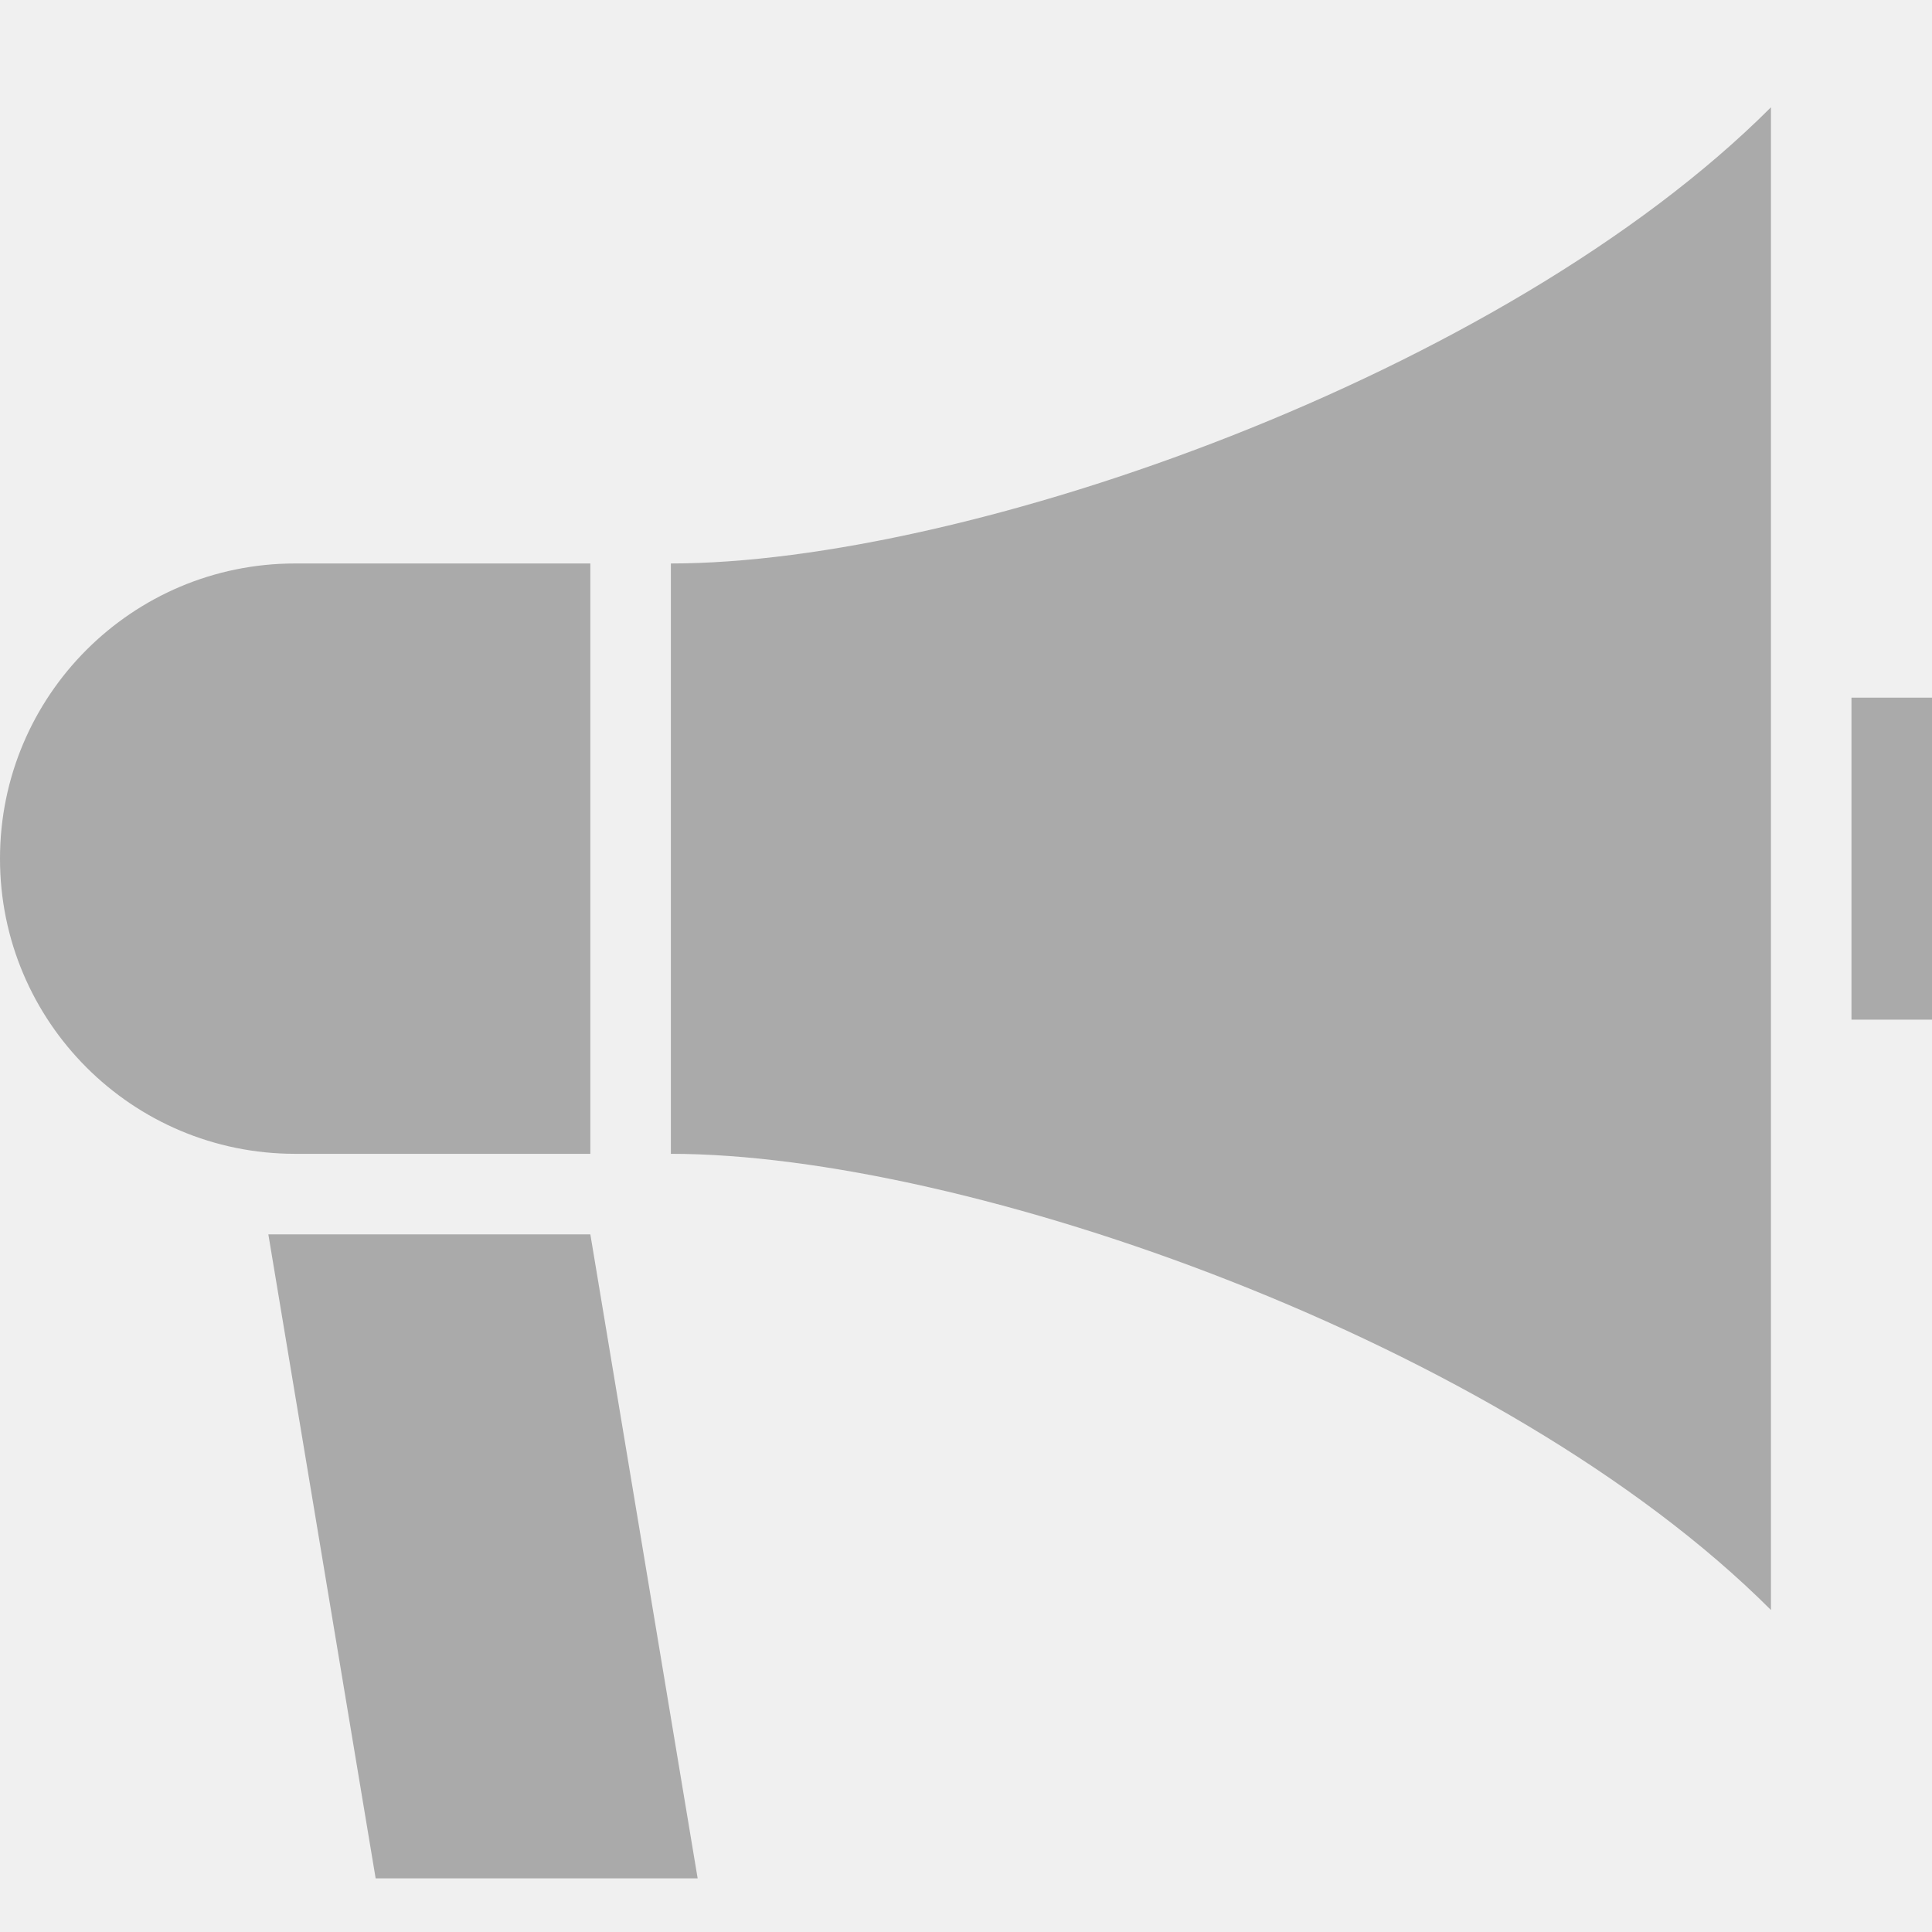
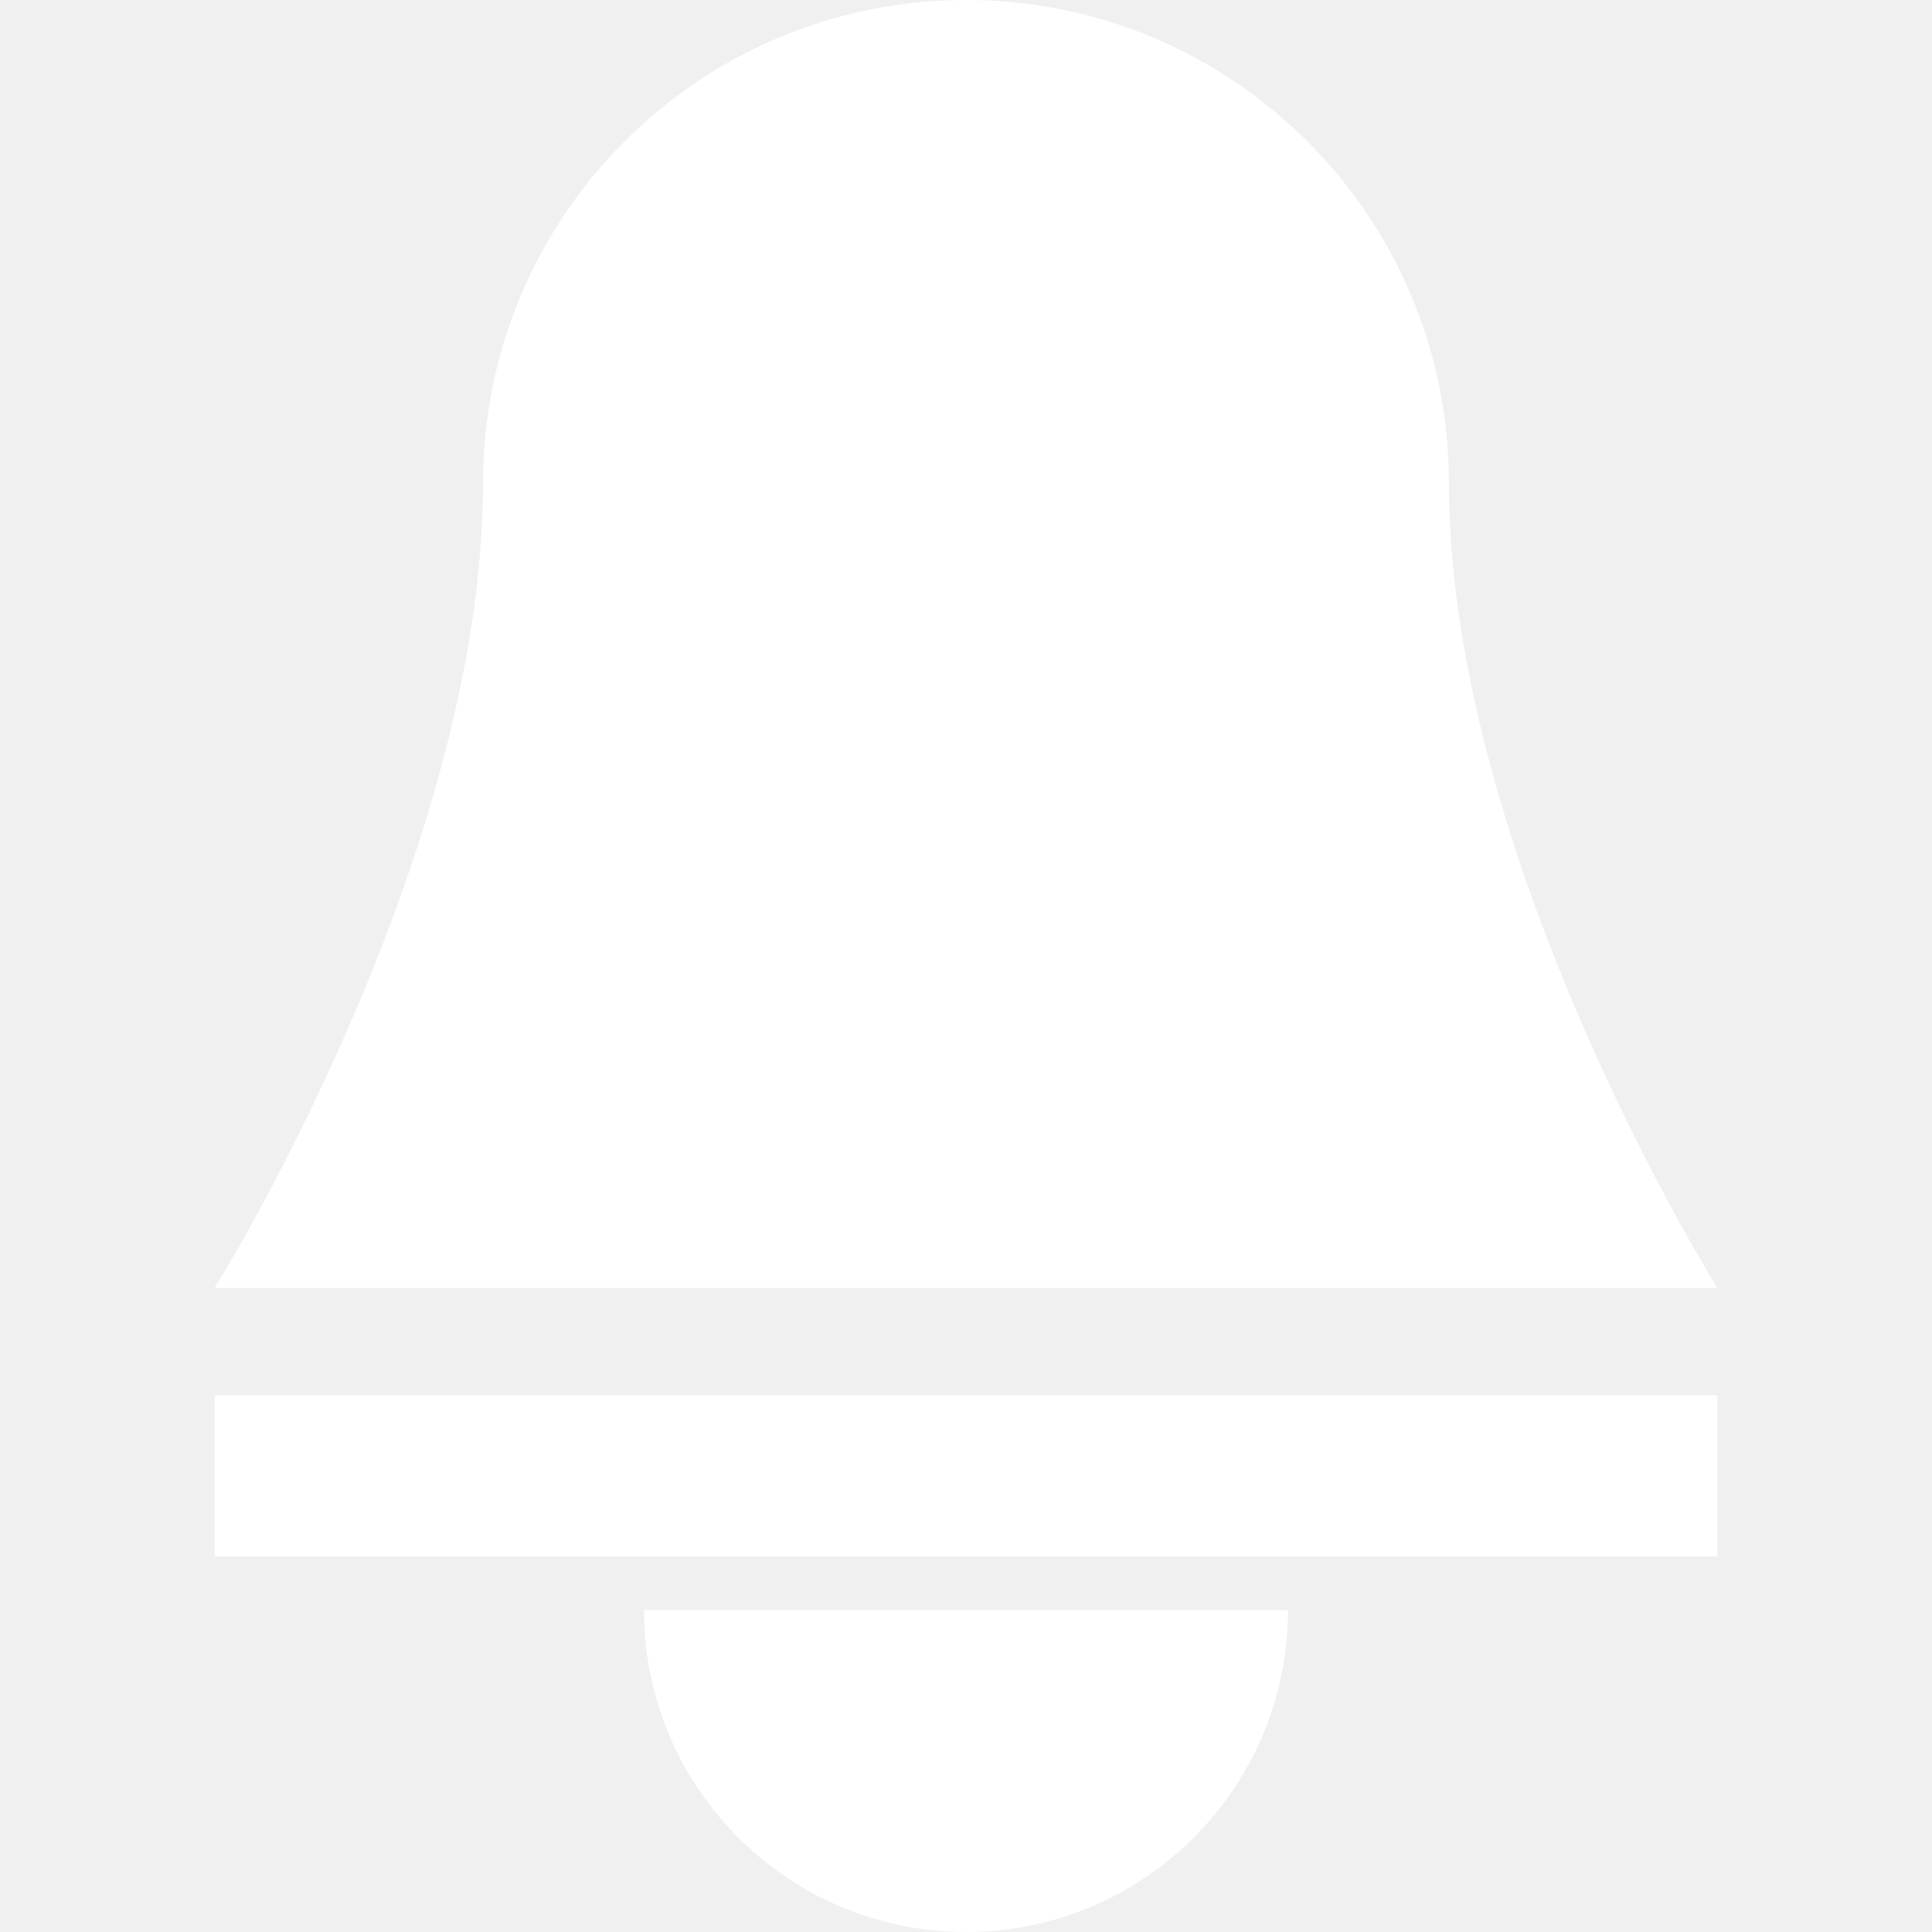
<svg xmlns="http://www.w3.org/2000/svg" width="72" height="72" viewBox="0 0 19.05 19.05" version="1.1" id="svg5">
  <defs id="defs2" />
  <g id="layer1">
-     <path style="fill:#aaaaaa;stroke-width:0.529;stroke-linejoin:bevel;fill-opacity:1" d="M 6.615,5.556 C 9.525,5.556 14.817,3.704 17.462,1.058 V 15.875 C 14.817,13.229 9.525,11.377 6.615,11.377 Z" id="path1" />
-     <path id="path2" style="fill:#aaaaaa;stroke-width:0.529;stroke-linejoin:bevel;fill-opacity:1" d="M 2.91 5.556 A 2.91 2.91 0 0 0 0 8.467 A 2.91 2.91 0 0 0 2.91 11.377 L 5.821 11.377 L 5.821 8.467 L 5.821 5.556 L 2.91 5.556 z " />
-     <path style="fill:#aaaaaa;stroke-width:0.529;stroke-linejoin:bevel;fill-opacity:1" d="m 2.646,12.171 1.058,6.35 h 3.175 l -1.058,-6.35 z" id="path3" />
-     <rect style="fill:#aaaaaa;stroke-width:0.529;stroke-linejoin:bevel;fill-opacity:1" id="rect3" width="0.794" height="3.175" x="18.256" y="6.879" />
+     <path id="path1" style="fill:#ffffff;fill-opacity:1;stroke-width:2.646;stroke-linecap:round;stroke-linejoin:round;paint-order:stroke fill markers" d="M 9.525 0 A 4.762 4.762 0 0 0 4.763 4.763 C 4.763 8.467 2.117 12.7 2.117 12.7 L 16.933 12.7 C 16.933 12.7 14.287 8.467 14.287 4.763 A 4.762 4.762 0 0 0 9.525 0 z " />
+     <rect style="fill:#ffffff;fill-opacity:1;stroke-width:2.646;stroke-linecap:round;stroke-linejoin:round;paint-order:stroke fill markers" id="rect1" width="14.817" height="1.588" x="2.117" y="13.758" />
+     <path id="path2" style="fill:#ffffff;fill-opacity:1;stroke-width:2.646;stroke-linecap:round;stroke-linejoin:round;paint-order:stroke fill markers" d="M 6.35 15.875 A 3.175 3.175 0 0 0 9.525 19.05 A 3.175 3.175 0 0 0 12.7 15.875 L 6.35 15.875 z " />
  </g>
</svg>
